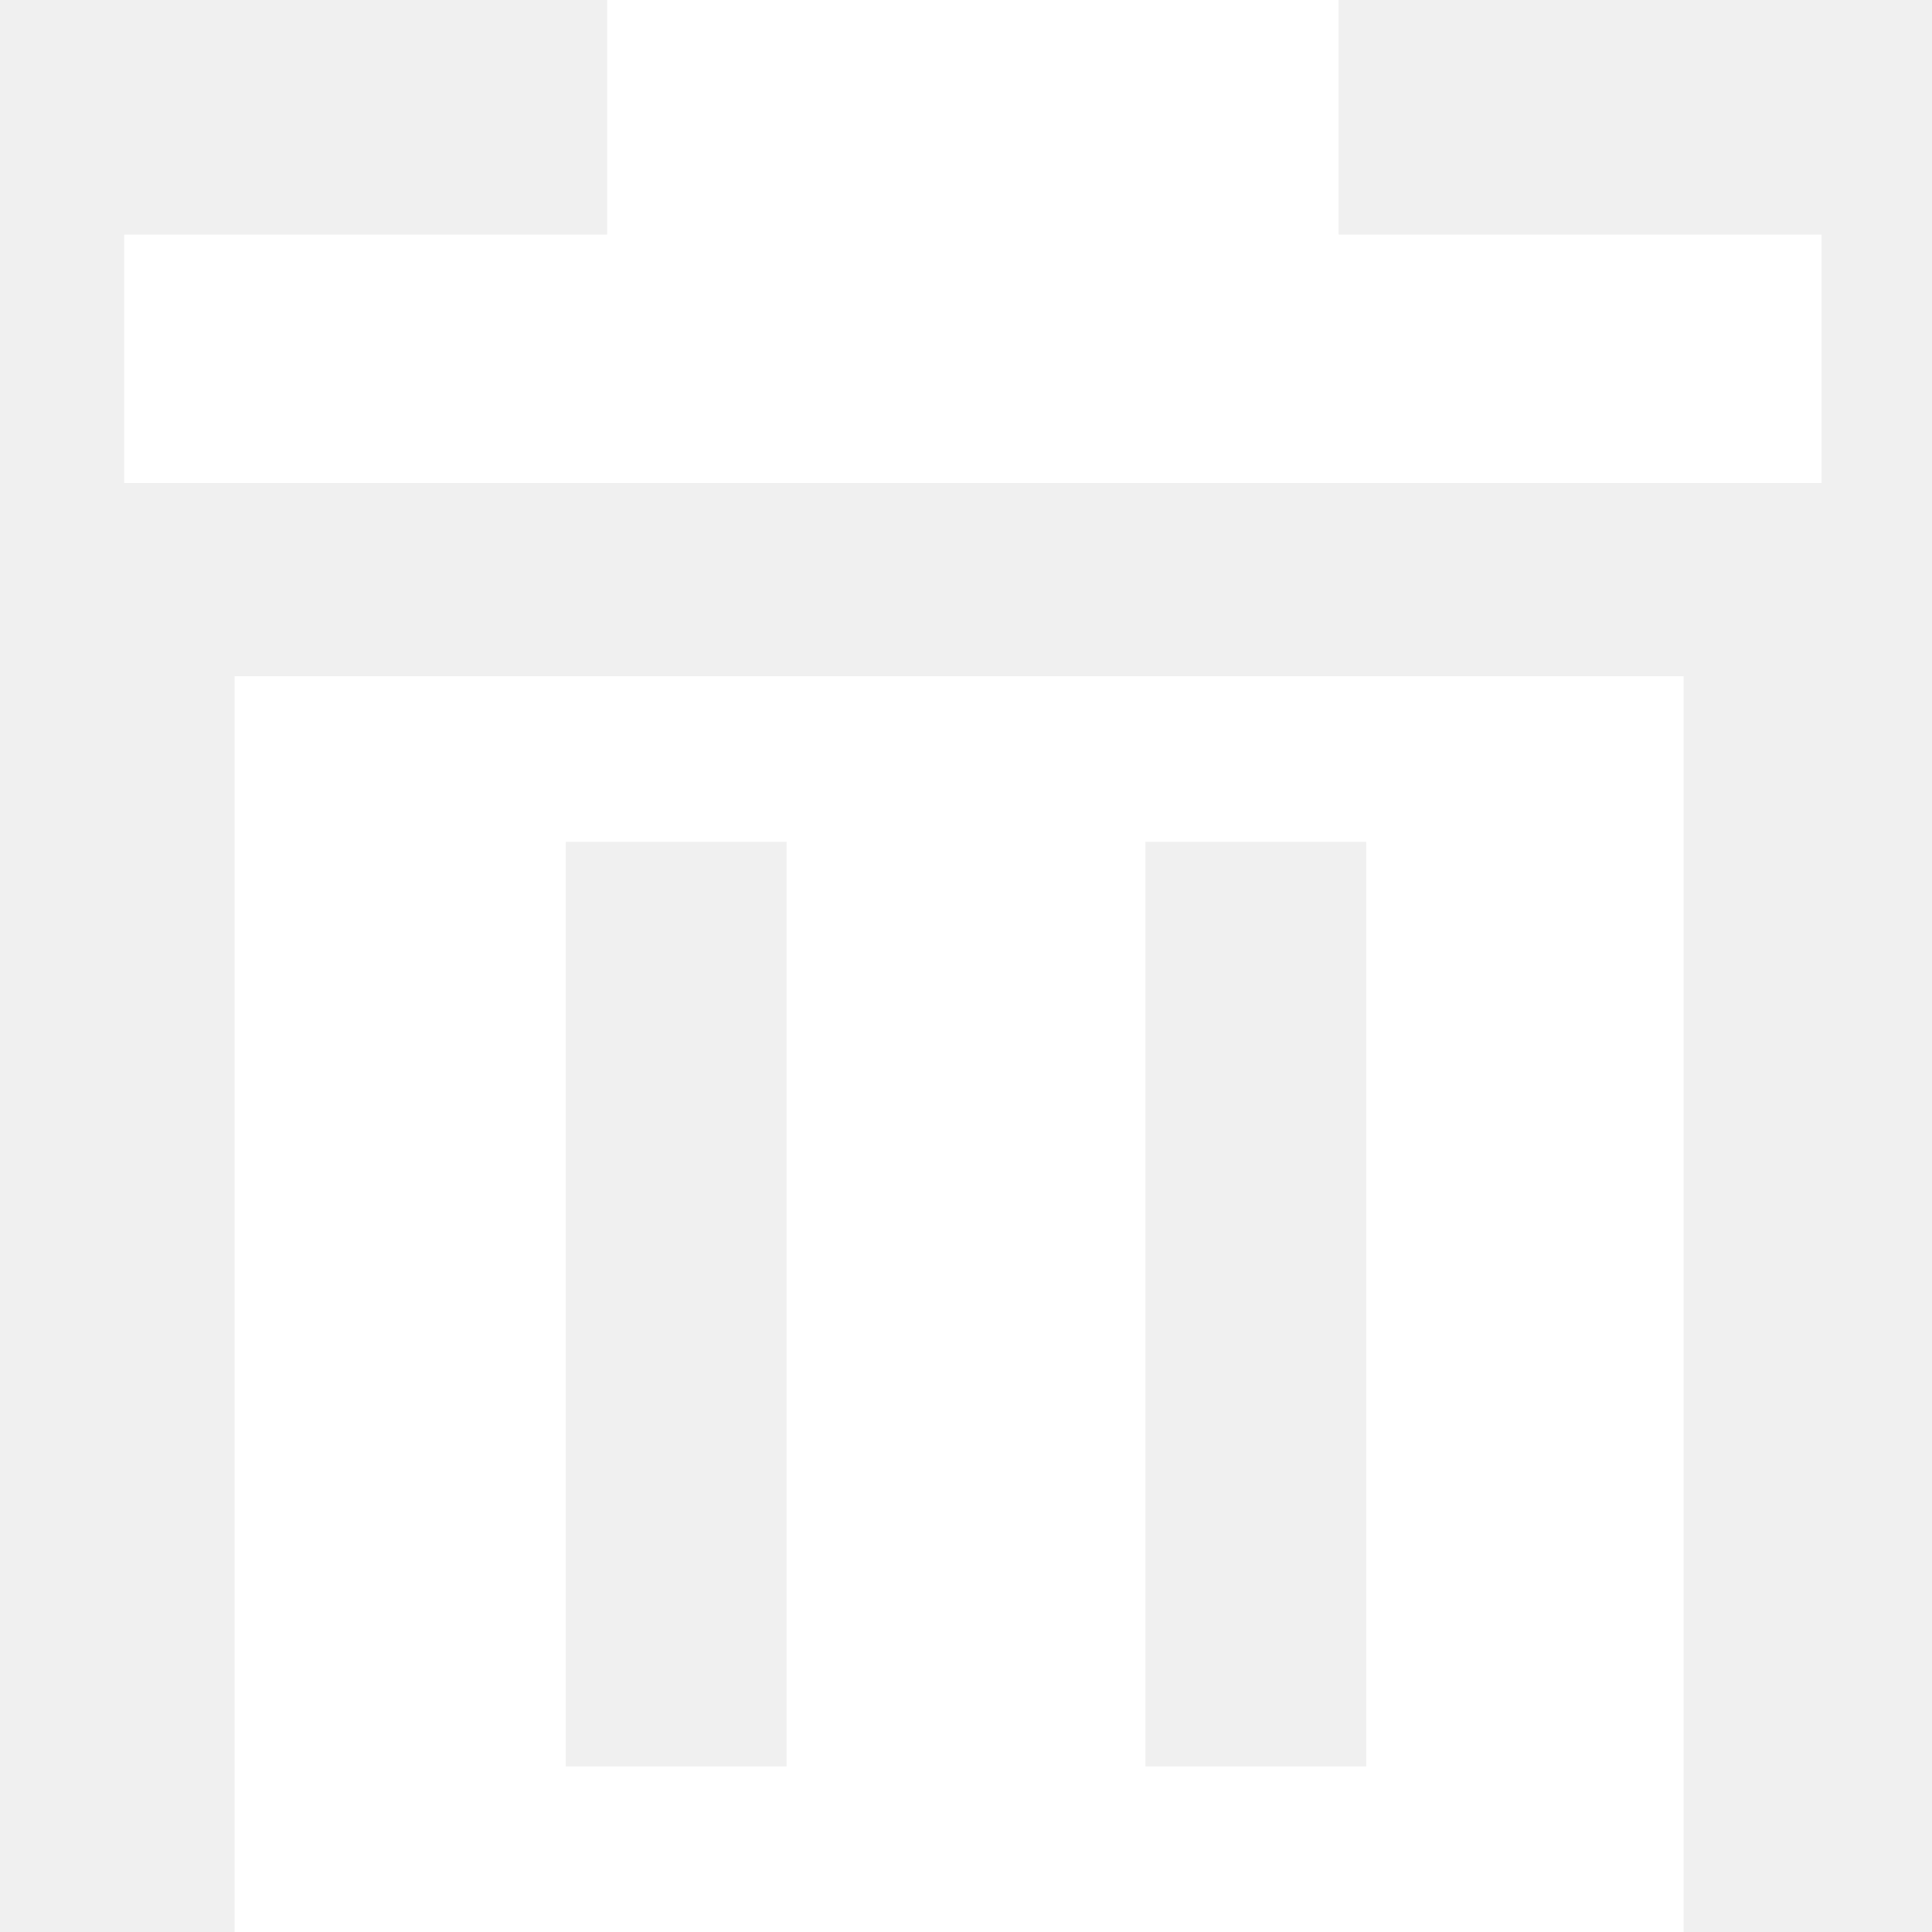
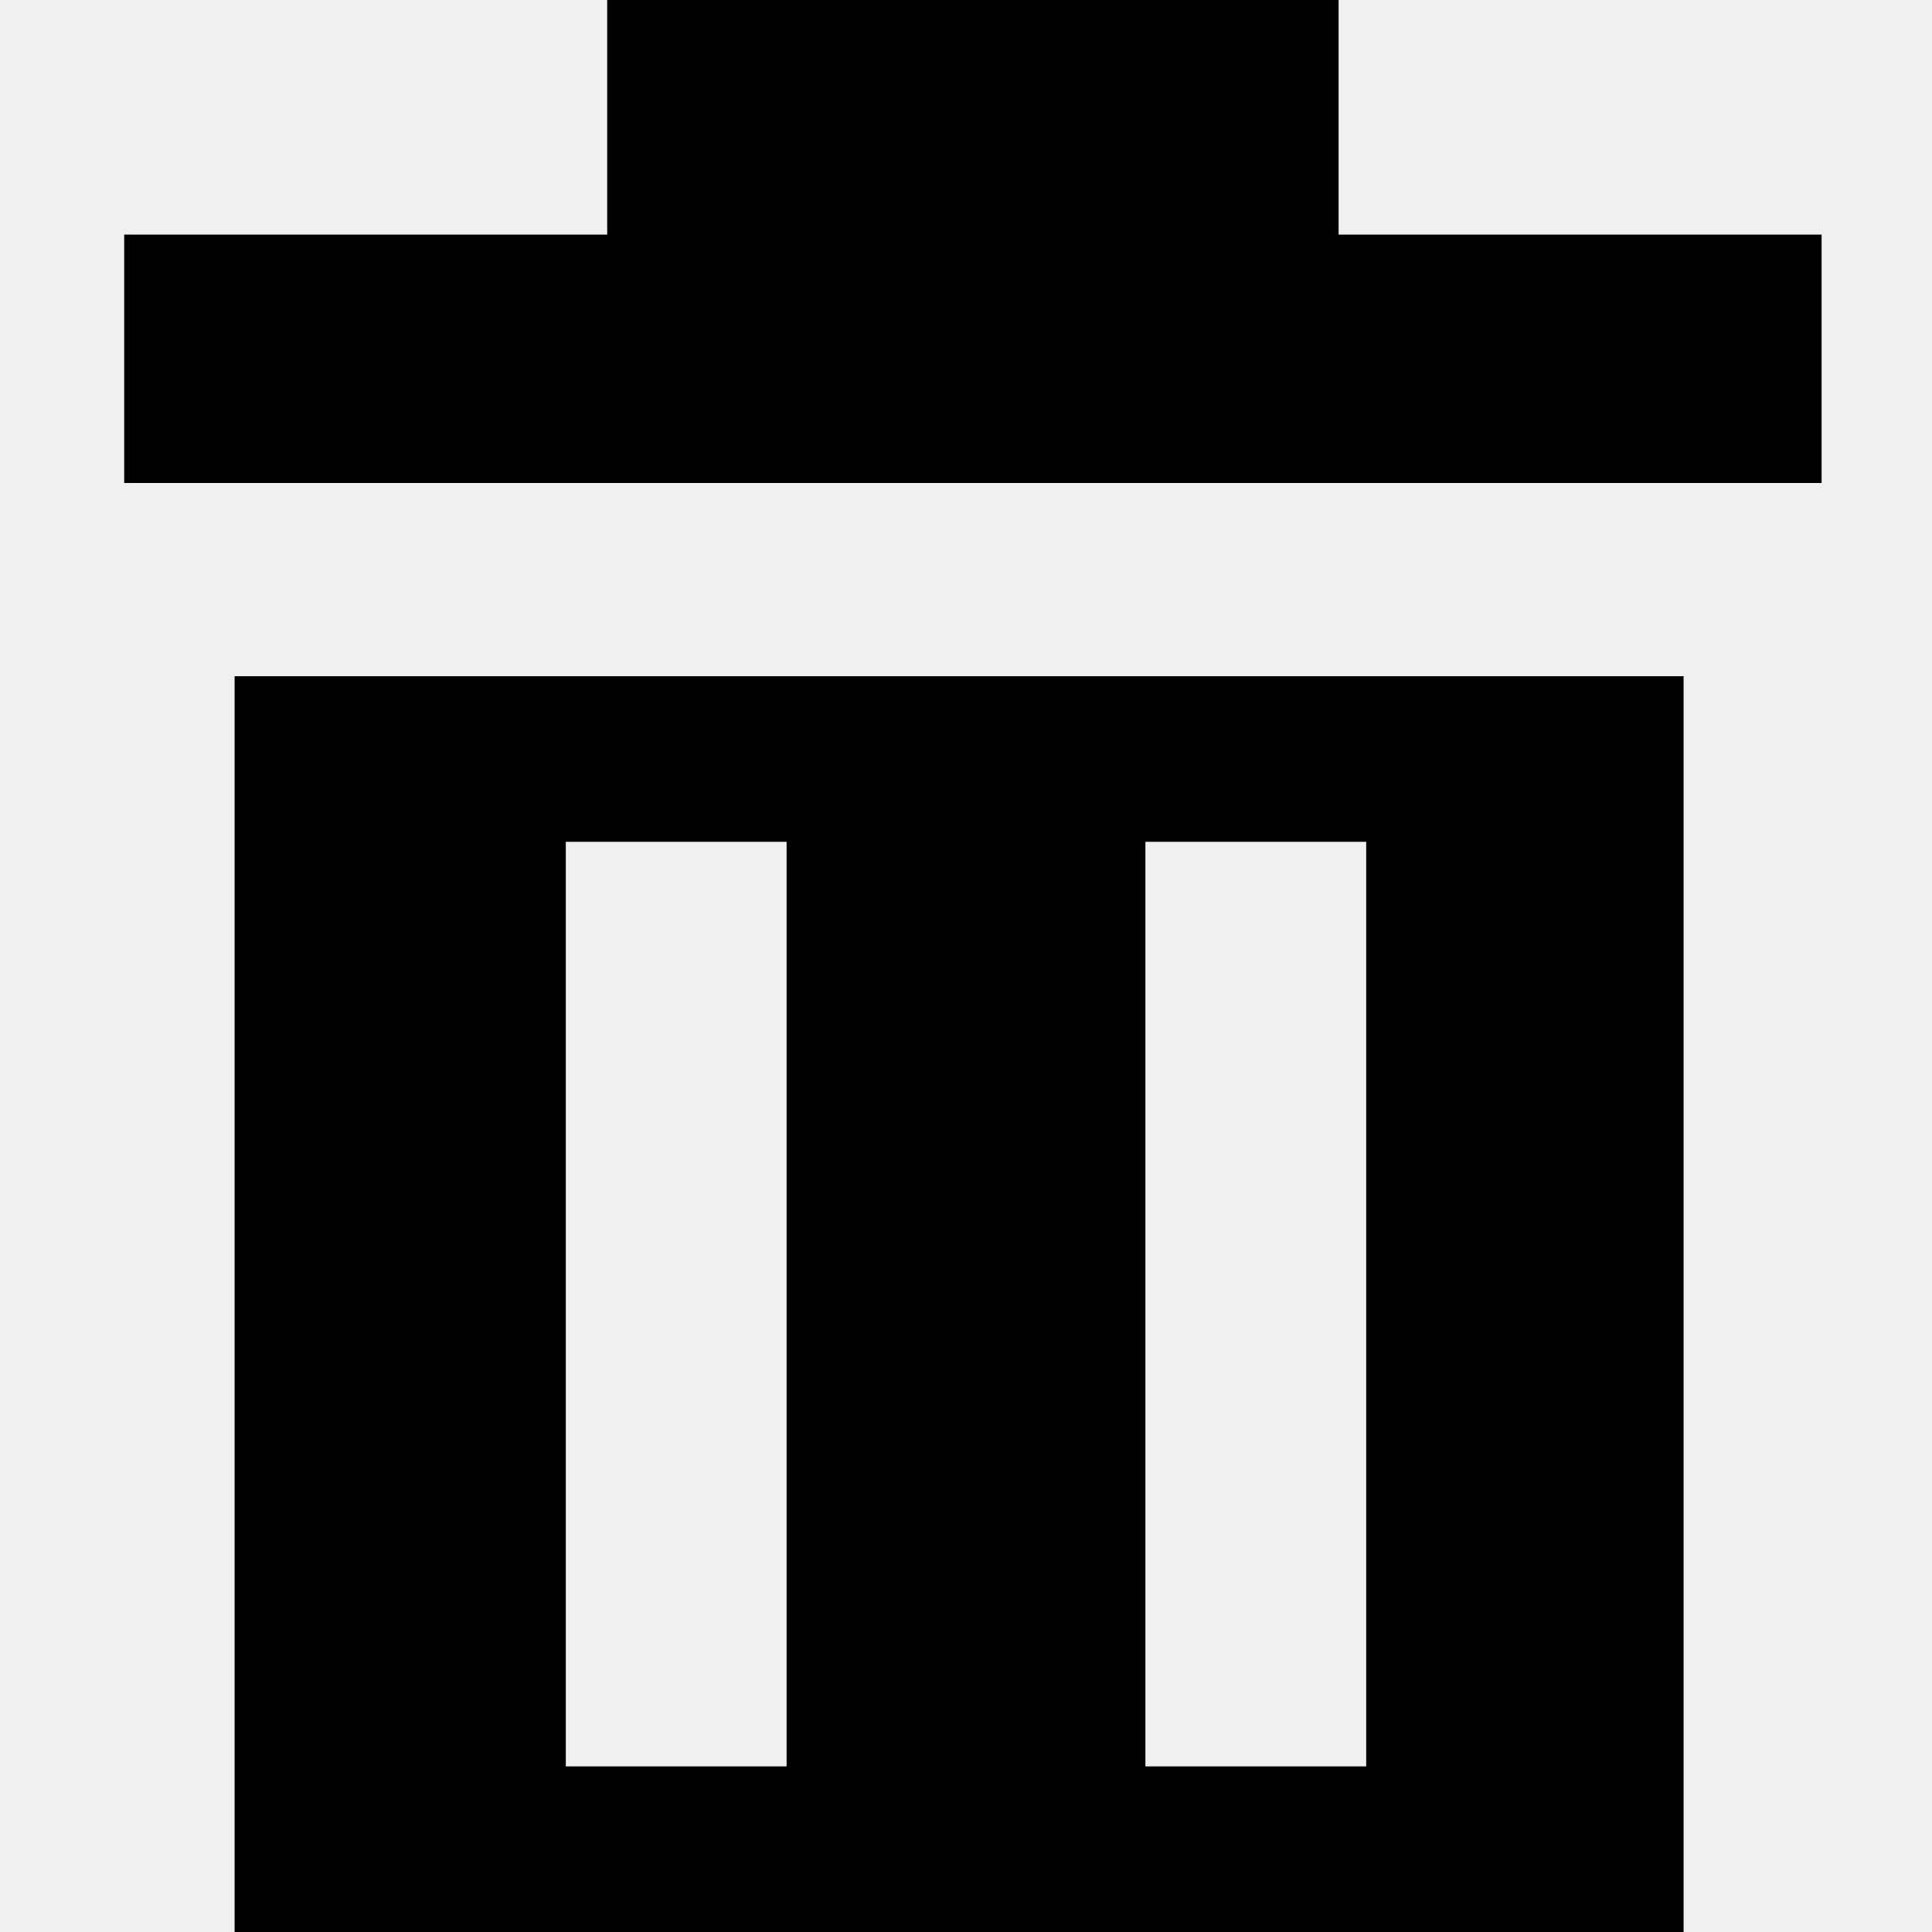
<svg xmlns="http://www.w3.org/2000/svg" version="1.1" id="delete" x="0px" y="0px" viewBox="0 0 14 14" style="enable-background:new 0 0 14 14;" xml:space="preserve">
-   <style type="text/css">
- 	.color{fill:#FFFFFF;}
- </style>
-   <path class="color" d="M8.3,6.1v6.7h1.6V6.1H8.3z M4.1,6.1v6.7h1.6V6.1H4.1z M1.7,4.9h10.5V14H1.7V4.9z M4.4,0h5.3v1.7h3.5v1.8H0.9  V1.7h3.5V0L4.4,0z" />
+   <path d="M8.3,6.1v6.7h1.6V6.1H8.3z M4.1,6.1v6.7h1.6V6.1H4.1z M1.7,4.9h10.5V14H1.7V4.9z M4.4,0h5.3v1.7h3.5v1.8H0.9  V1.7h3.5V0L4.4,0z" />
</svg>
